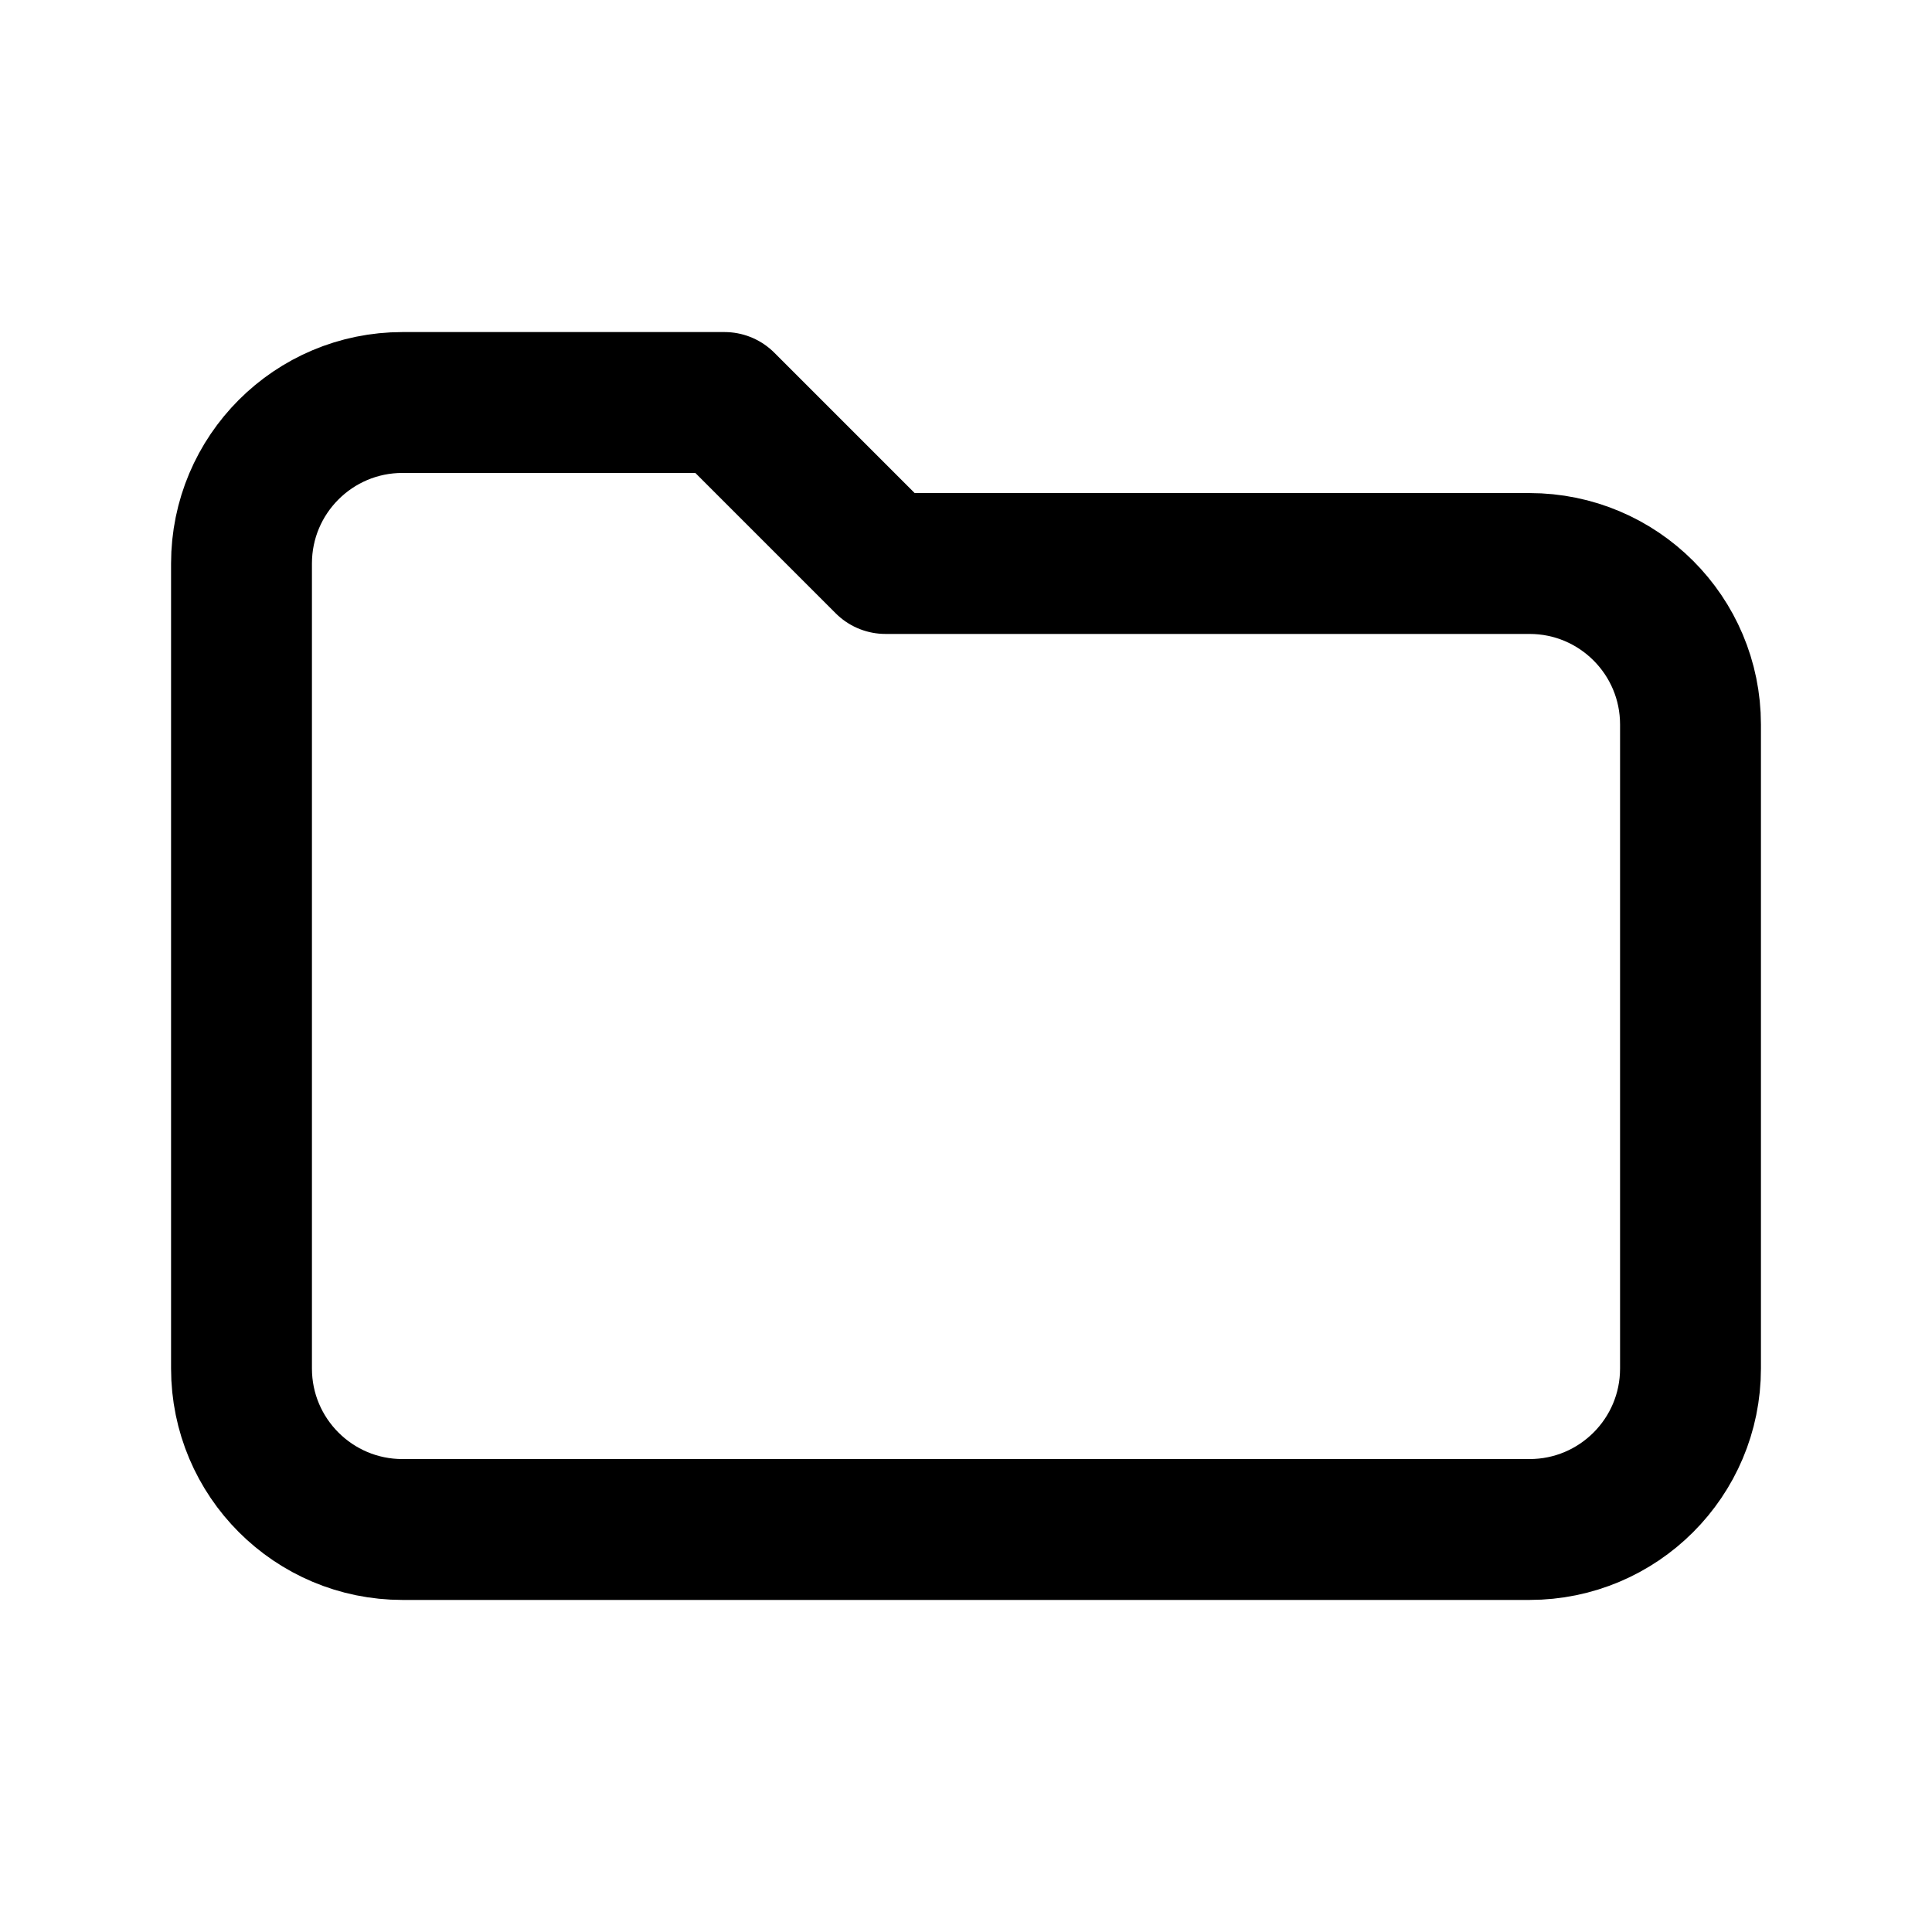
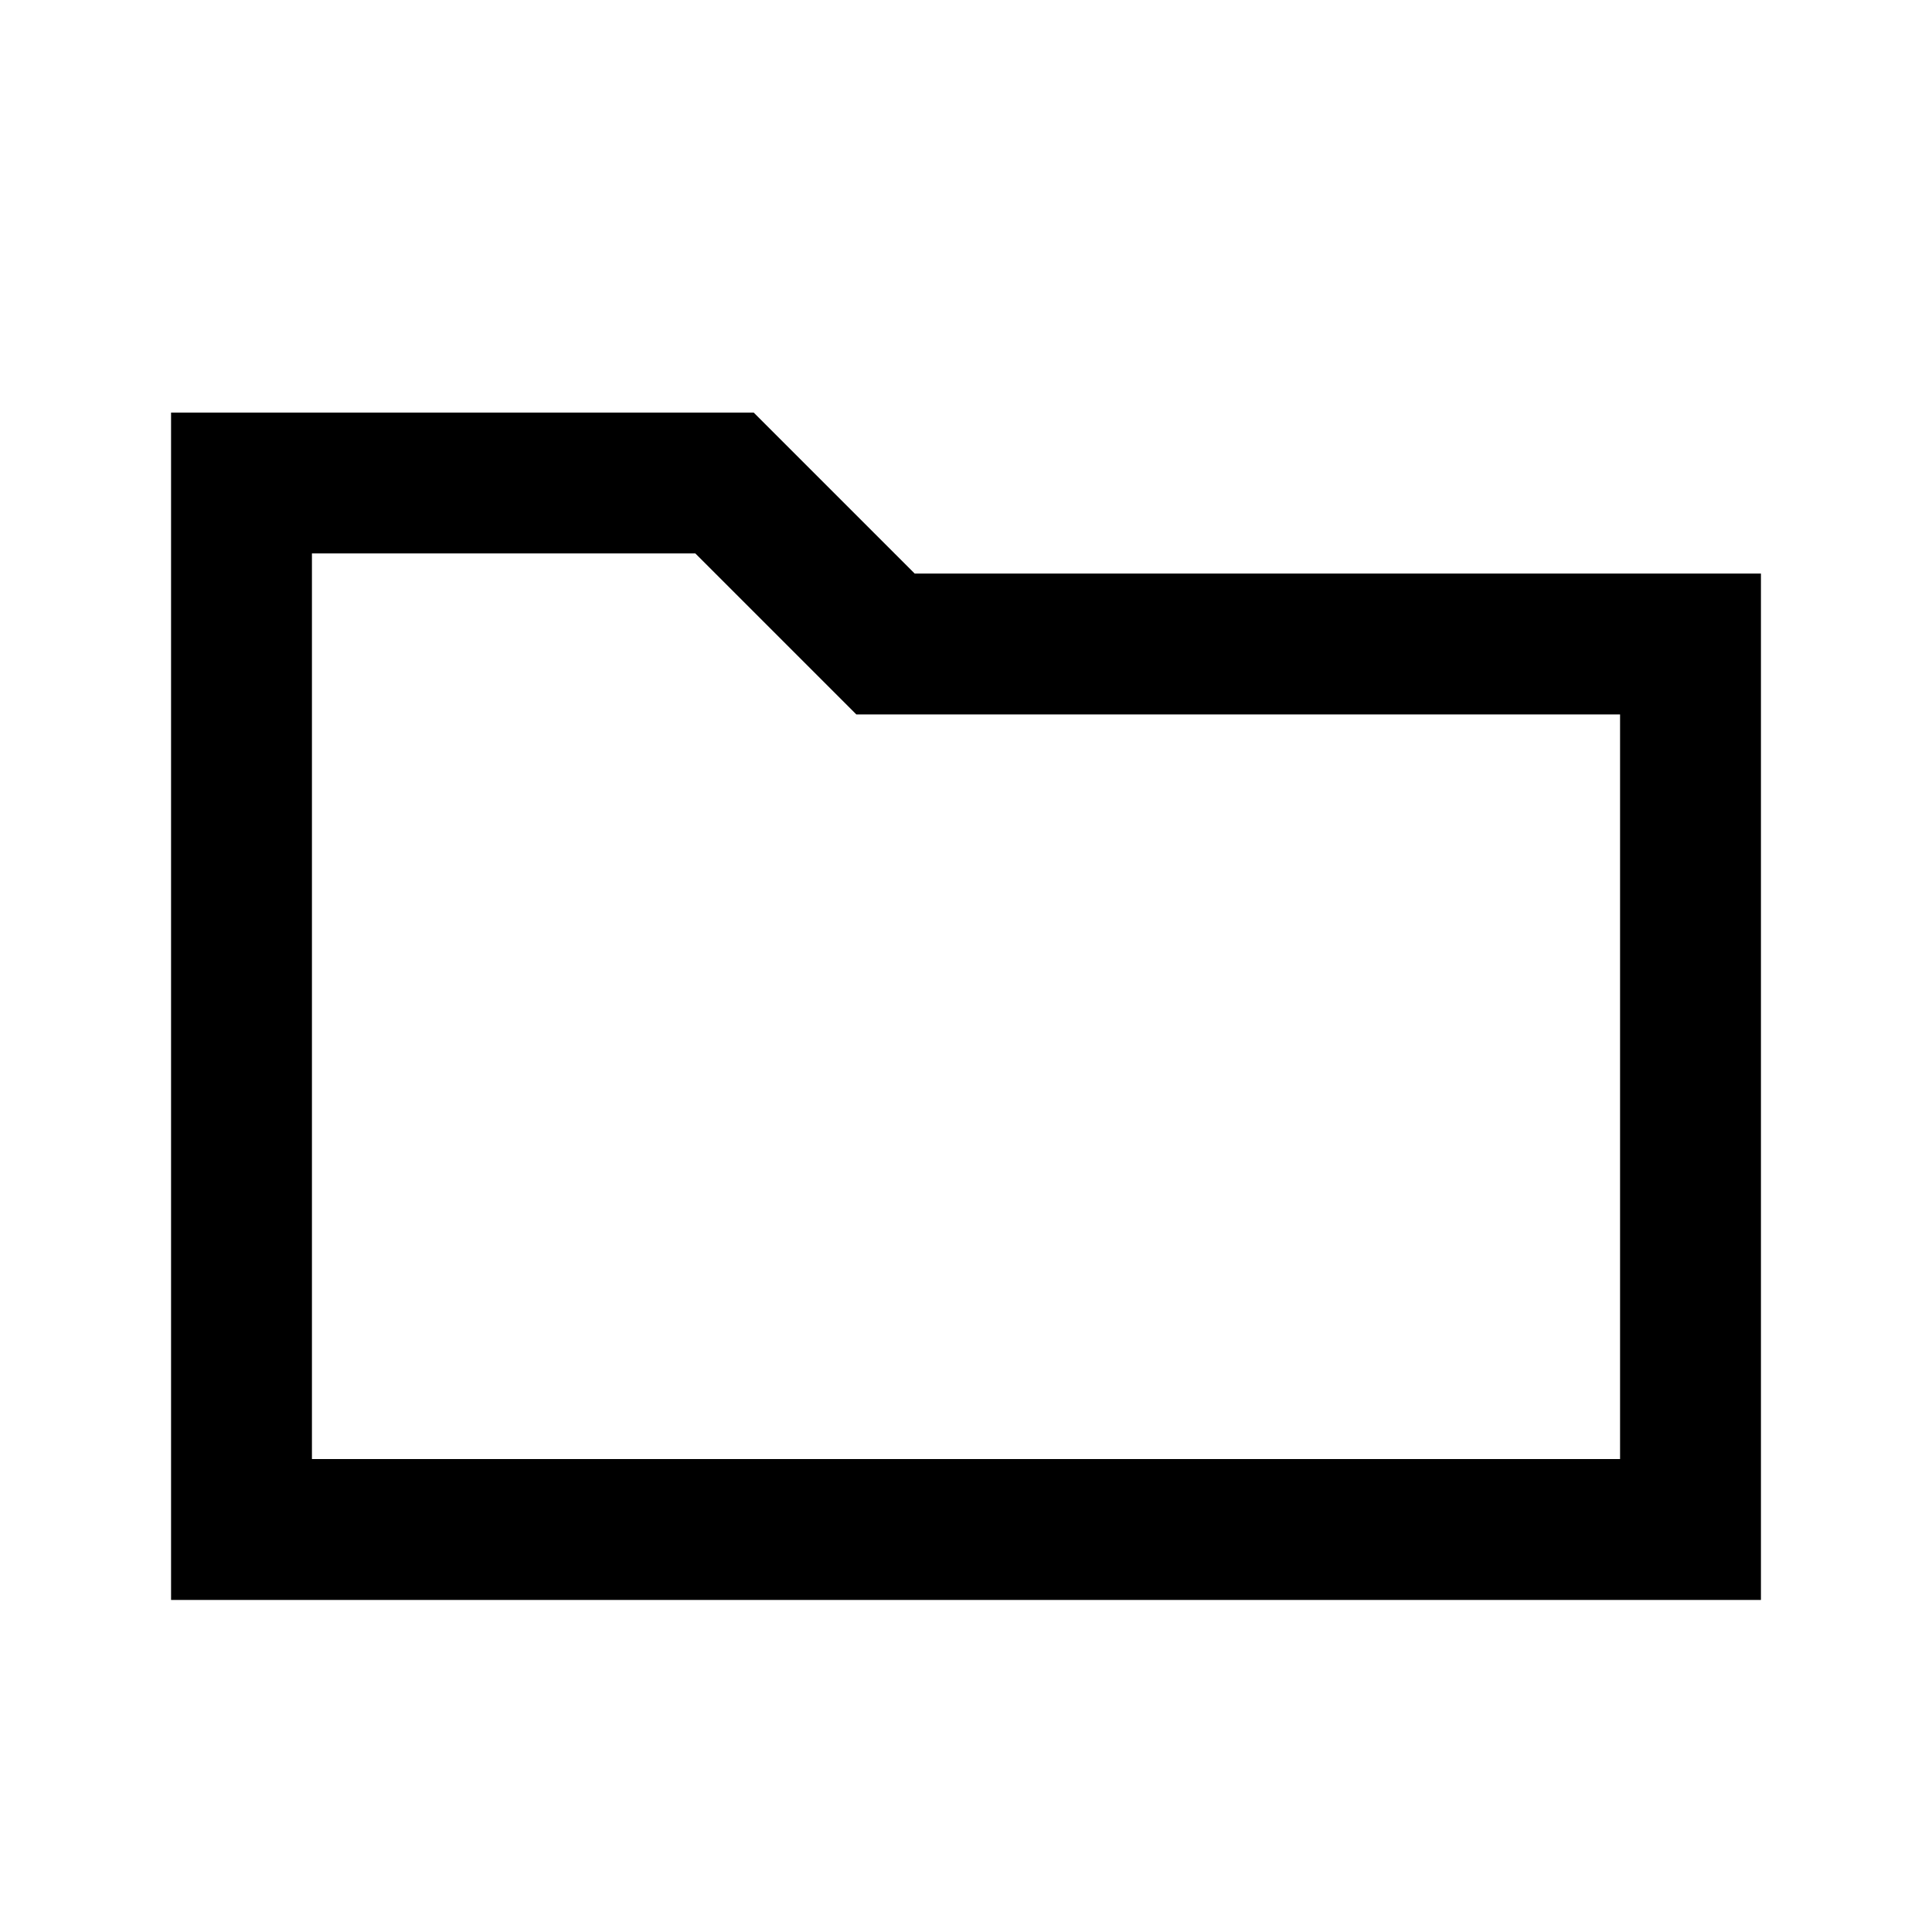
- <svg xmlns="http://www.w3.org/2000/svg" viewBox="0 0 24 24" fill="none" stroke="currentColor" stroke-width="1.75" stroke-linecap="round" stroke-linejoin="round">
-   <path d="M3 7a2 2 0 0 1 2-2h4l2 2h8a2 2 0 0 1 2 2v8a2 2 0 0 1-2 2H5a2 2 0 0 1-2-2z" />
+ <svg xmlns="http://www.w3.org/2000/svg" viewBox="0 0 24 24" fill="none" stroke="currentColor" stroke-width="1.75" stroke-linecap="butt" stroke-linejoin="miter">
+   <path d="M3 6h6l2 2h10v11H3z" />
</svg>
